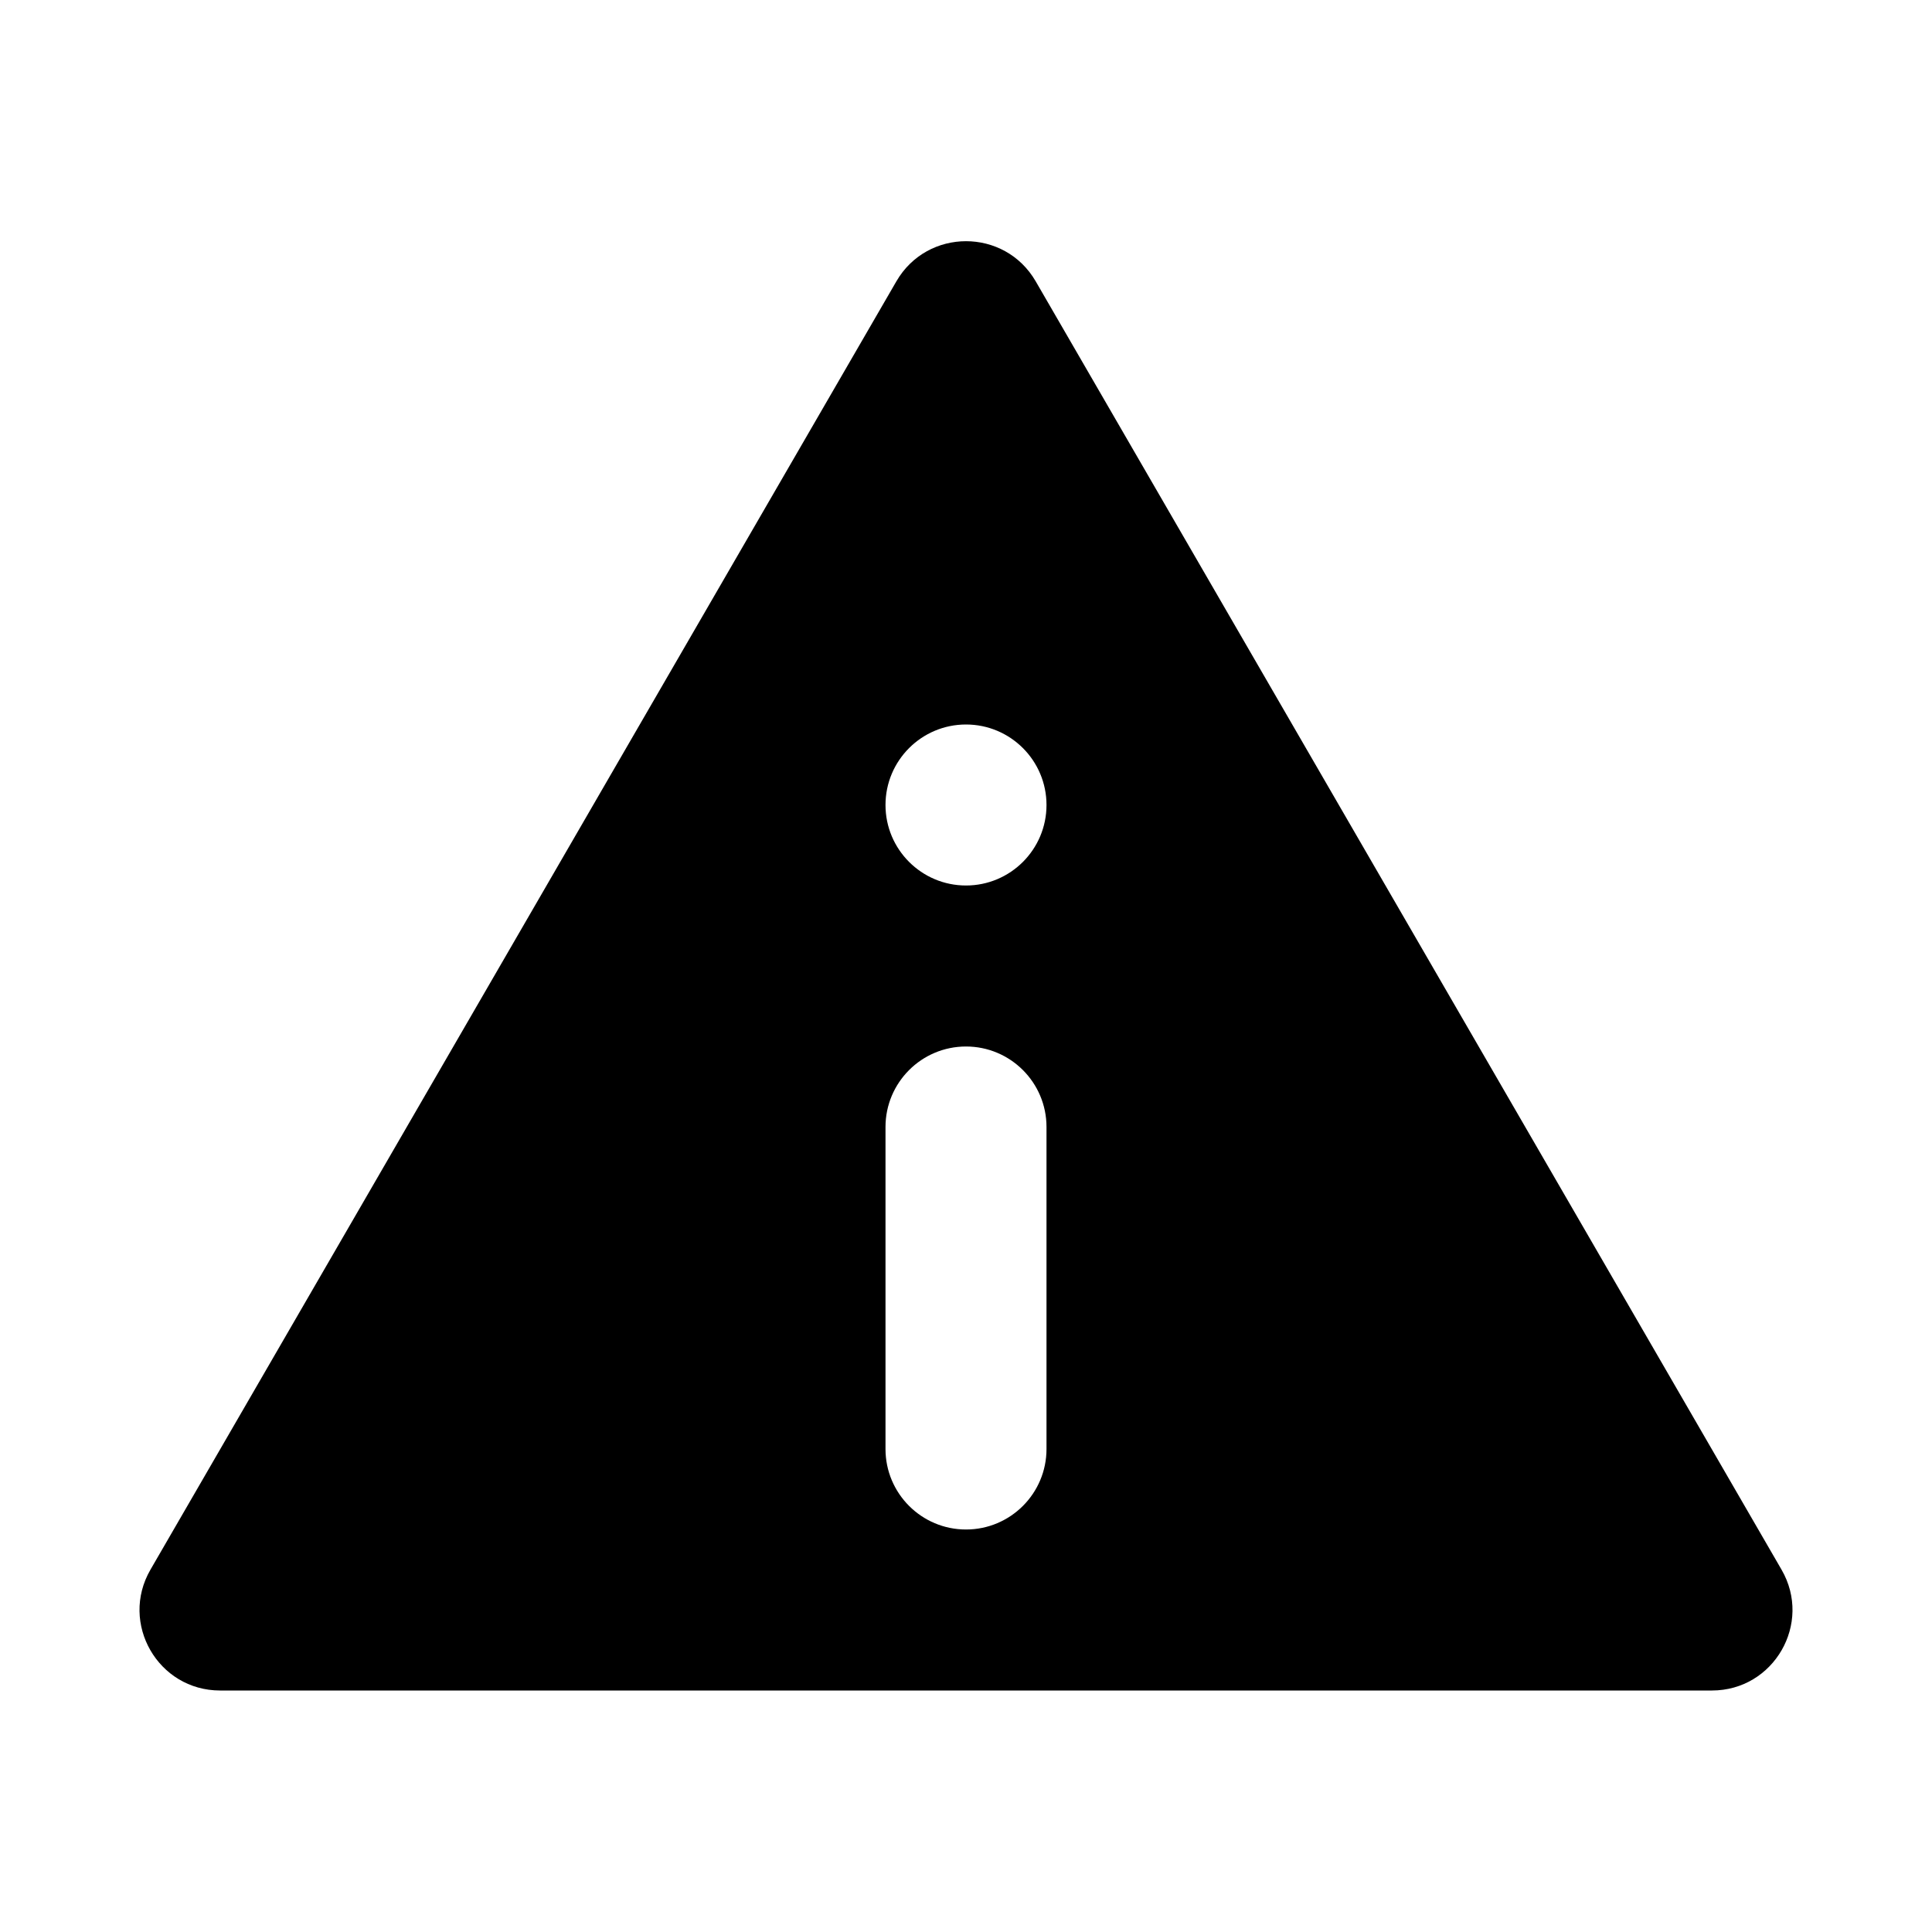
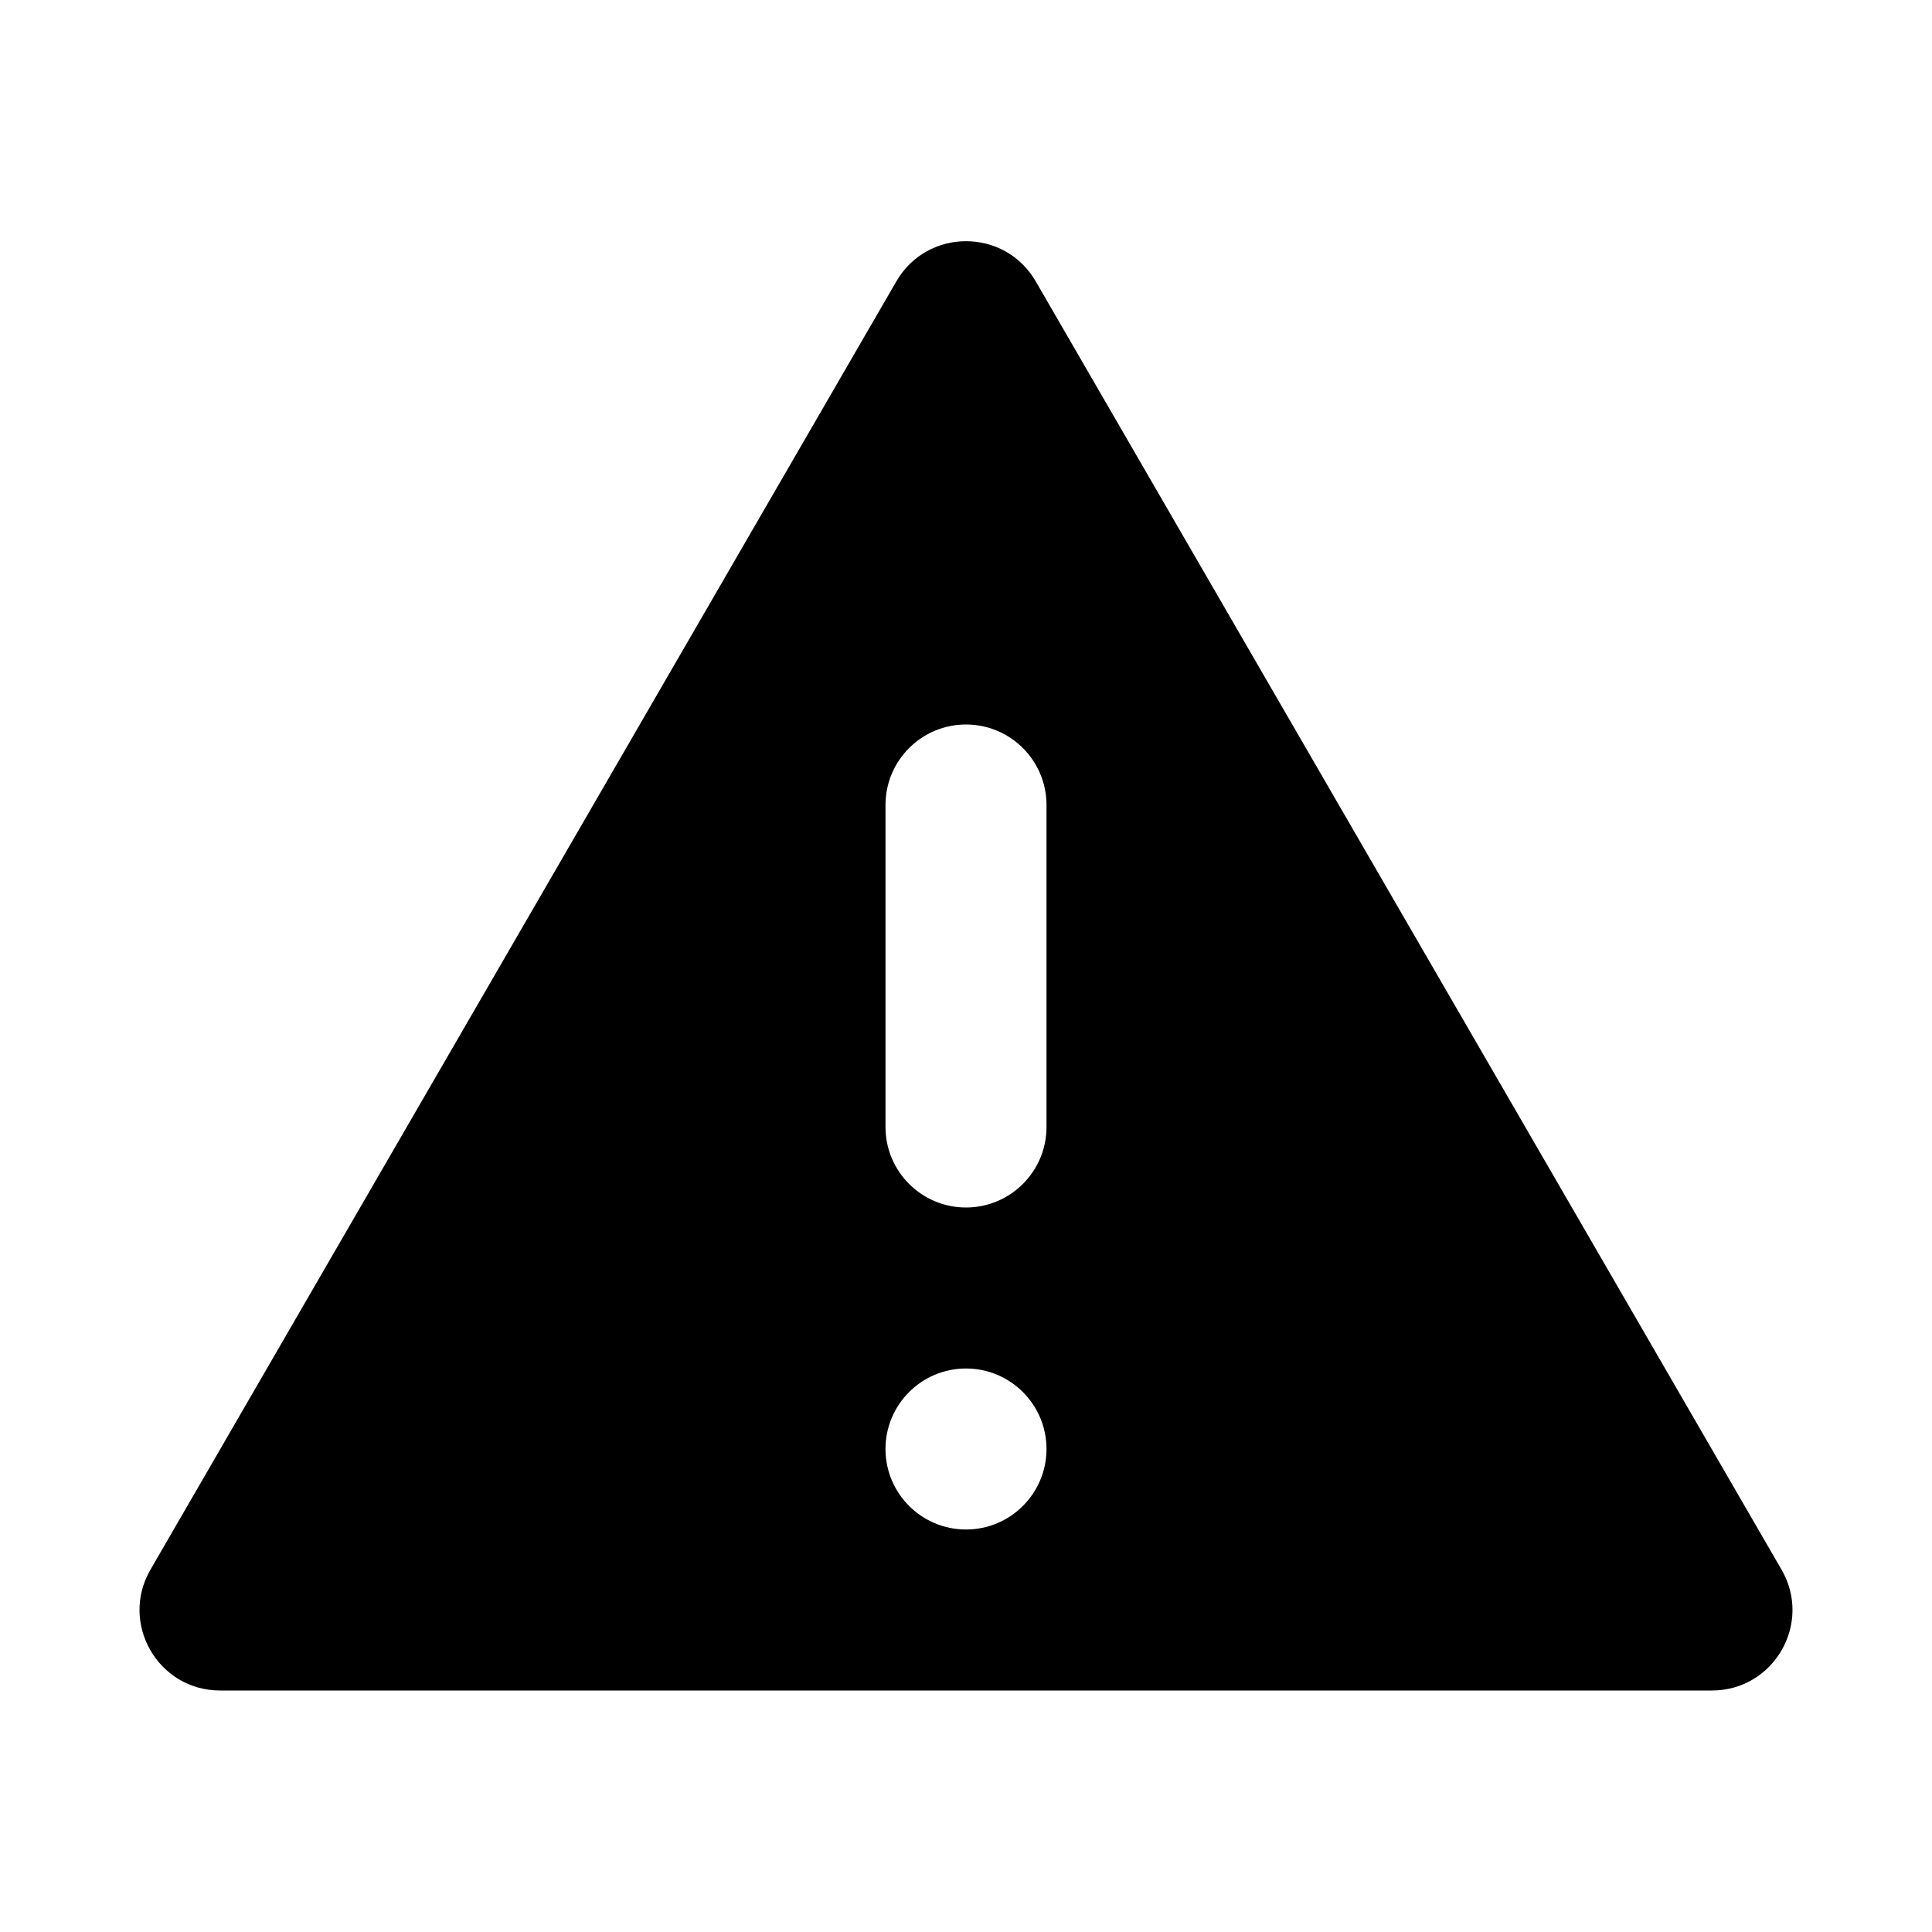
<svg xmlns="http://www.w3.org/2000/svg" width="24" height="24" viewBox="0 0 24 24" fill="none">
-   <path d="M11.135 3.495C11.52 2.83 12.481 2.83 12.866 3.495L22.131 19.499C22.517 20.166 22.036 21 21.266 21H2.734C1.964 21 1.483 20.166 1.869 19.499L11.135 3.495ZM12 13C11.448 13 11 13.448 11 14V18C11 18.552 11.448 19 12 19C12.552 19 13 18.552 13 18V14C13 13.448 12.552 13 12 13ZM12 9C11.448 9 11 9.448 11 10C11 10.552 11.448 11 12 11C12.552 11 13 10.552 13 10C13 9.448 12.552 9 12 9Z" fill="#000" />
+   <path d="M11.135 3.495C11.52 2.83 12.481 2.83 12.866 3.495L22.131 19.499C22.517 20.166 22.036 21 21.266 21H2.734C1.964 21 1.483 20.166 1.869 19.499L11.135 3.495ZM12 15C12.552 15 13 14.552 13 14V10C13 9.448 12.552 9 12 9C11.448 9 11 9.448 11 10V14C11 14.552 11.448 15 12 15ZM12 19C12.552 19 13 18.552 13 18C13 17.448 12.552 17 12 17C11.448 17 11 17.448 11 18C11 18.552 11.448 19 12 19Z" fill="#000" />
</svg>
